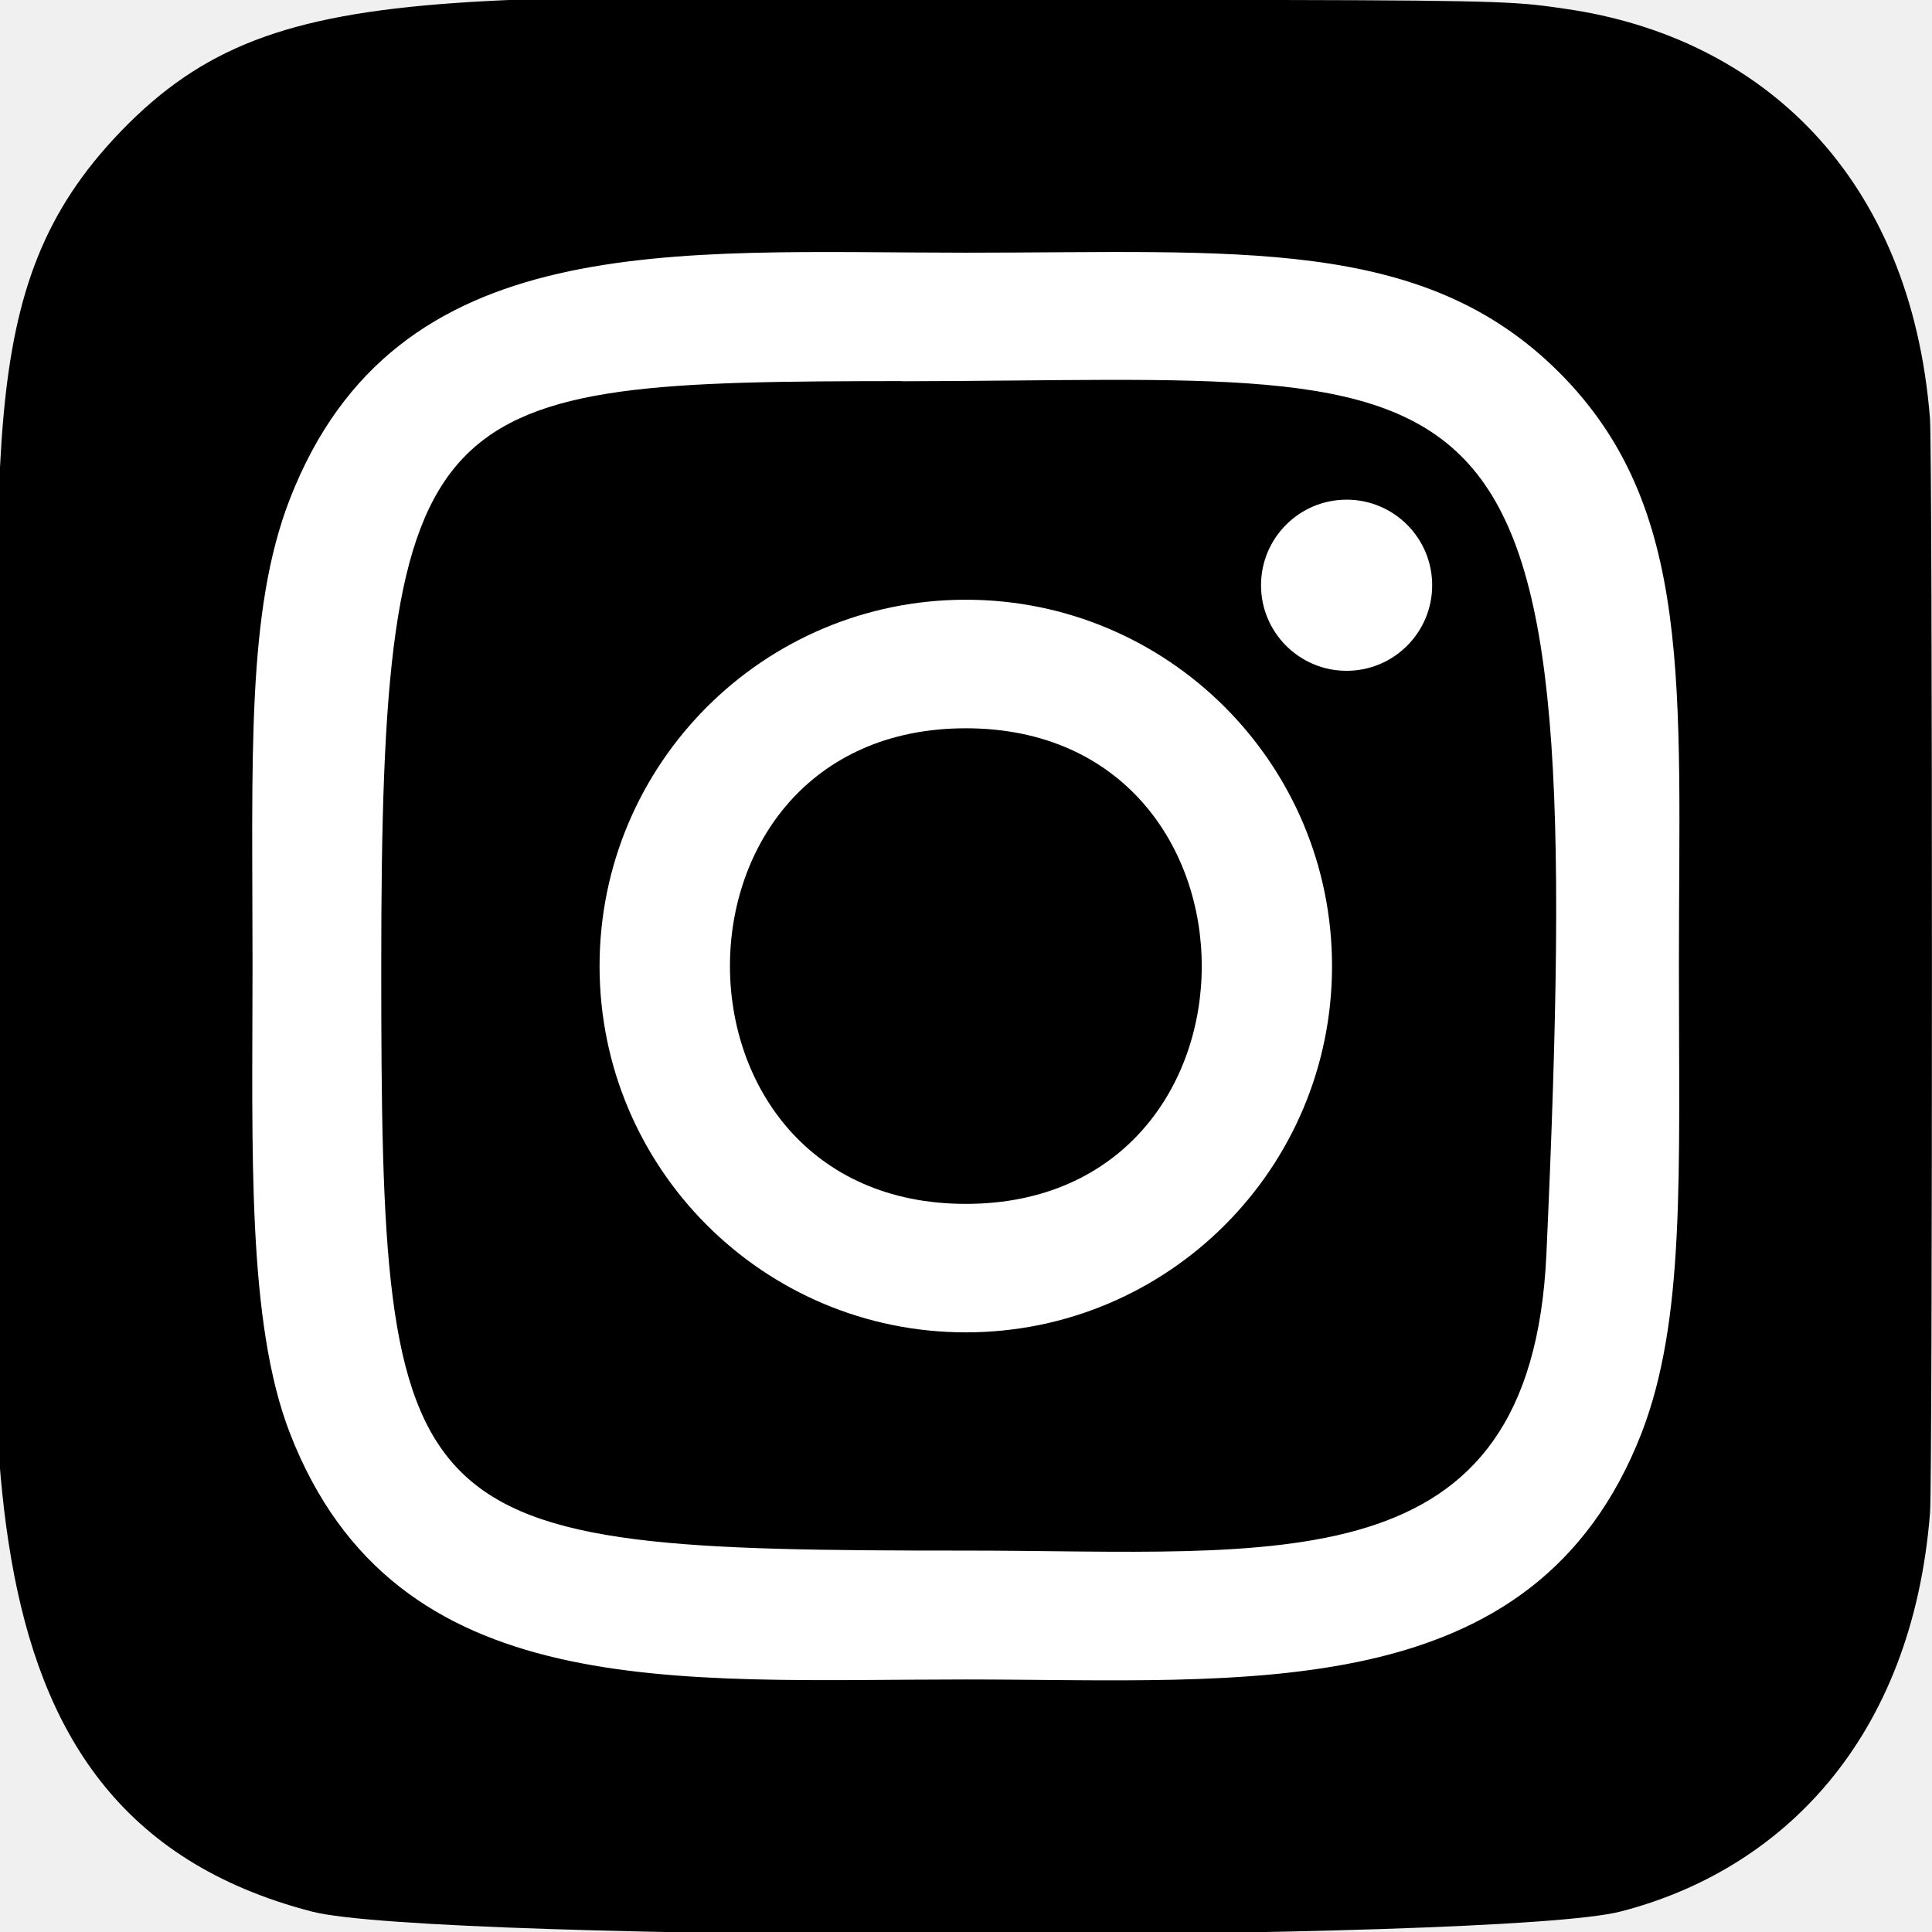
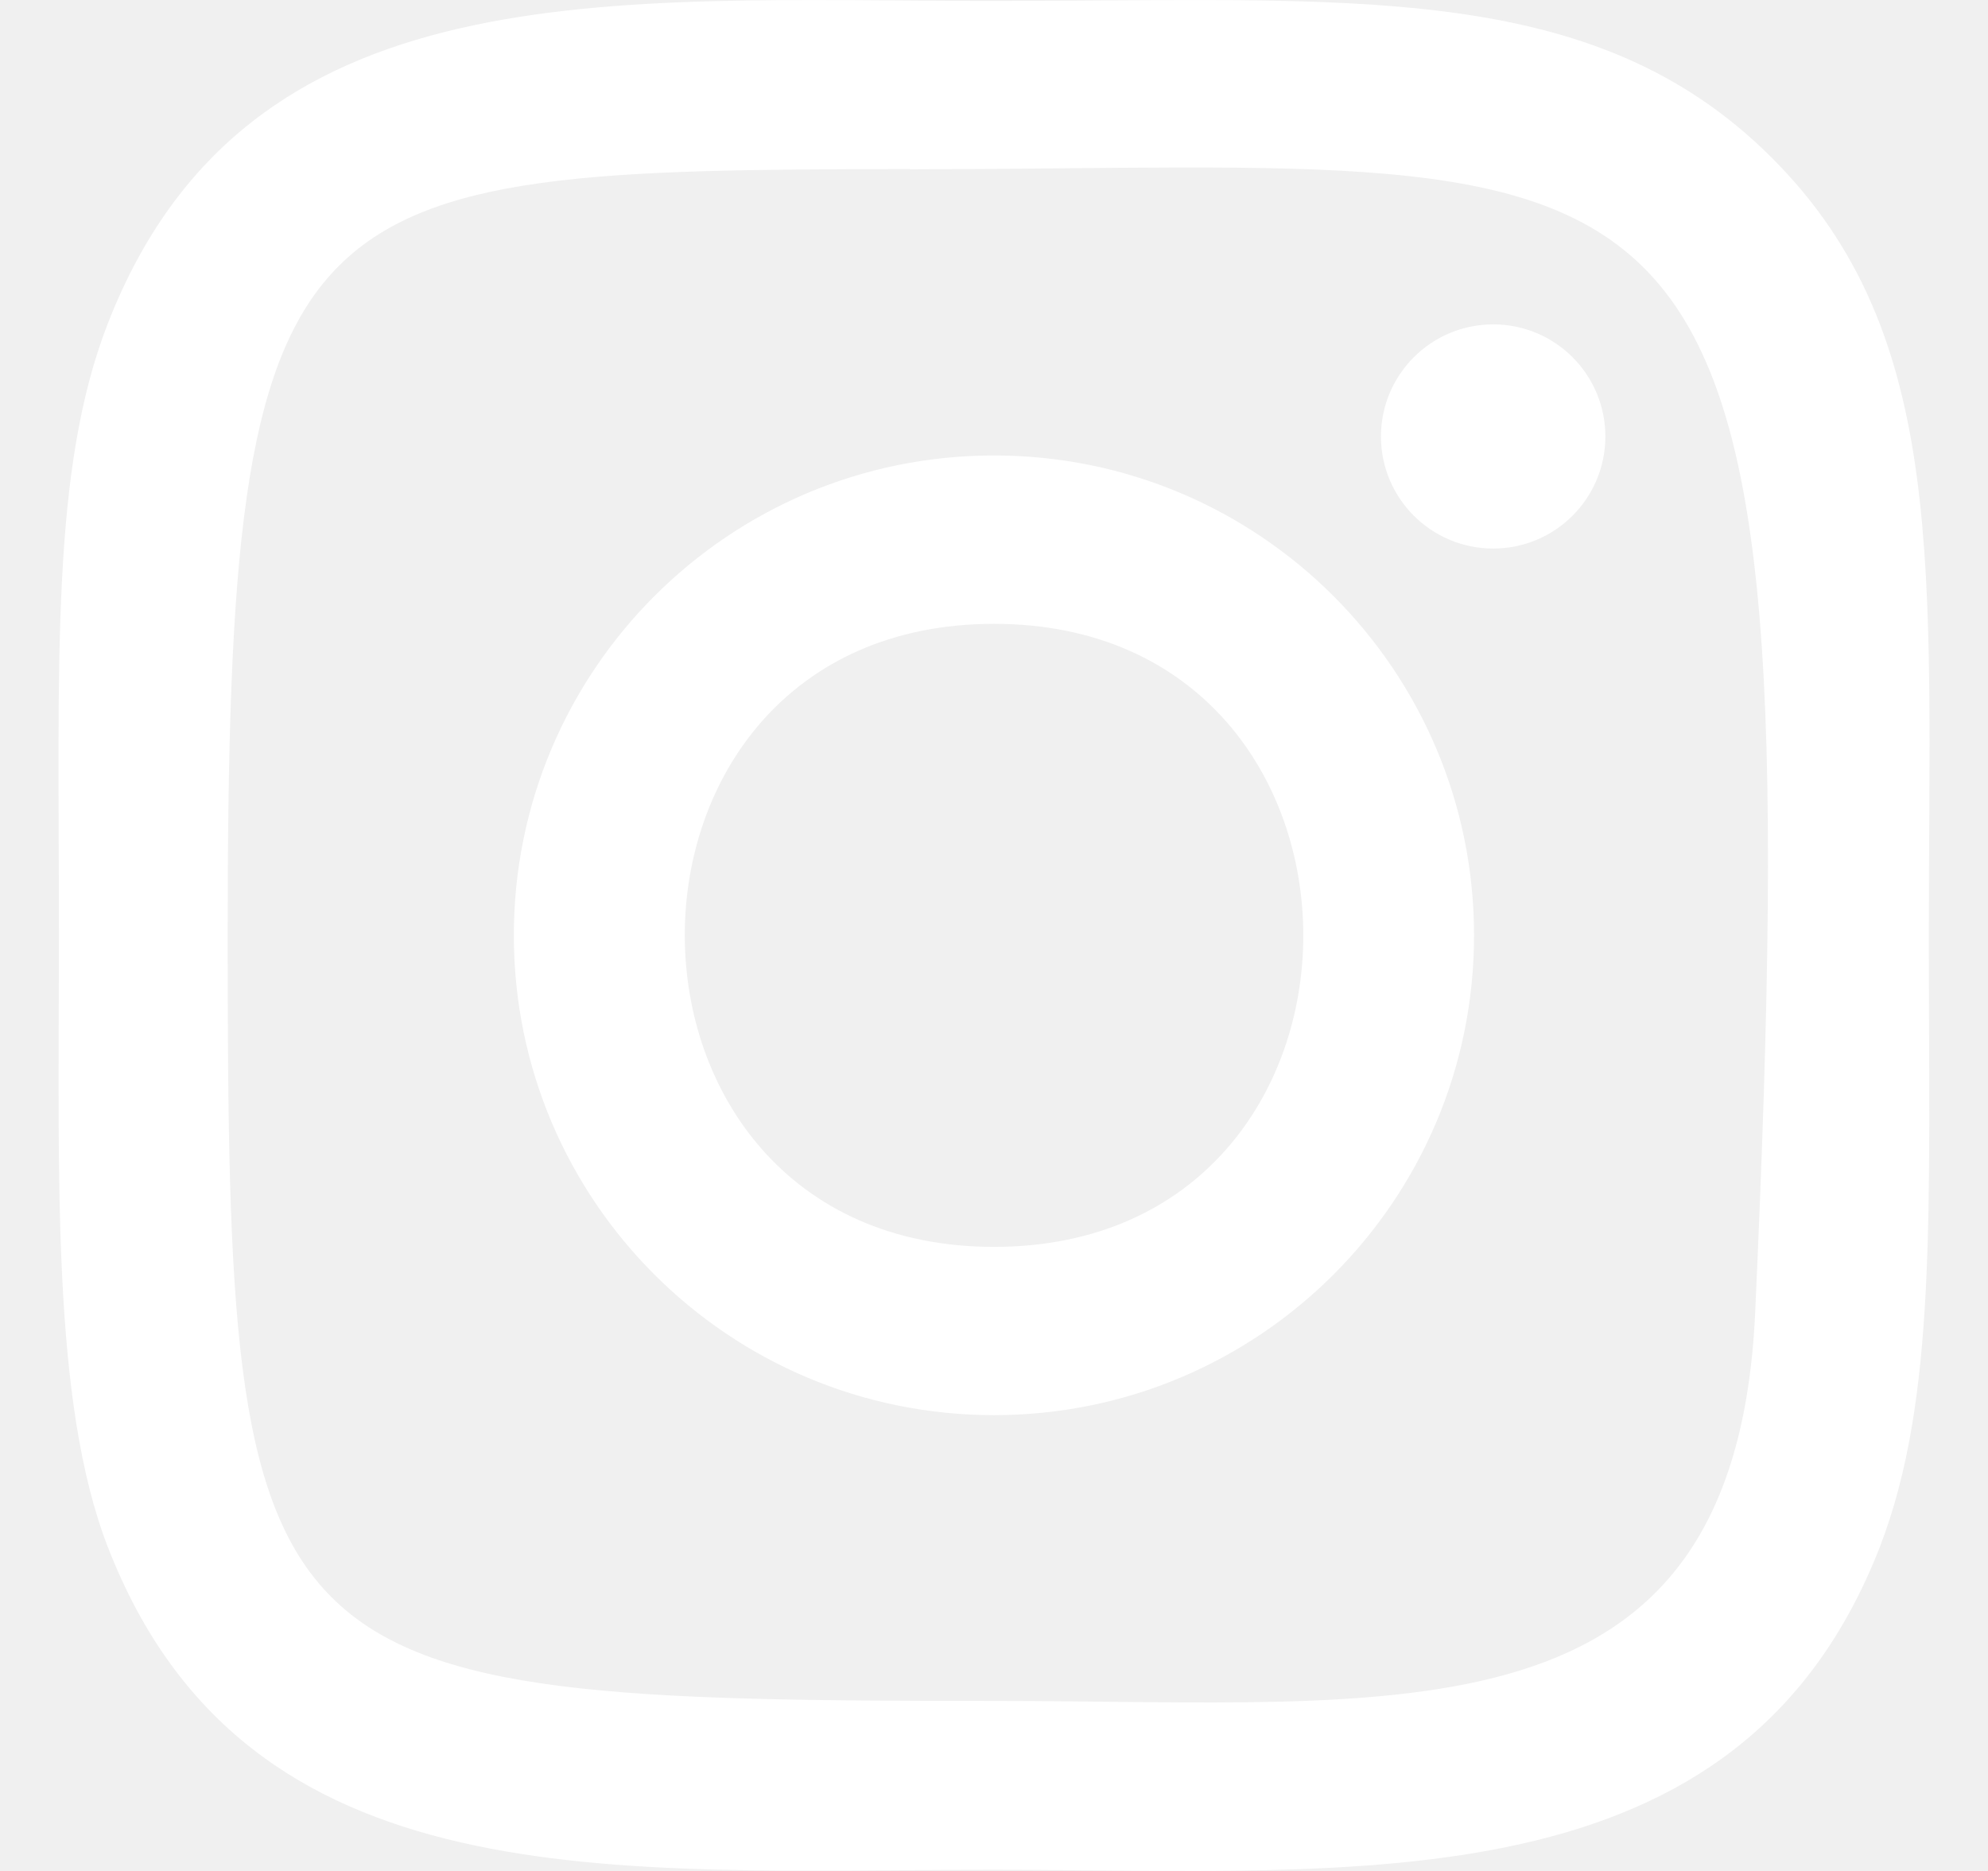
- <svg xmlns="http://www.w3.org/2000/svg" width="24" height="24" viewBox="0 0 24 24" fill="none">
-   <g clip-path="url(#clip0_101_461)">
-     <path d="M1.5 1.633C-0.386 3.592 -0 5.673 -0 11.995C-0 17.245 -0.916 22.508 3.878 23.747C5.375 24.132 18.639 24.132 20.134 23.745C22.13 23.23 23.754 21.611 23.976 18.788C24.007 18.394 24.007 5.603 23.975 5.201C23.739 2.194 21.888 0.461 19.449 0.11C18.89 0.029 18.778 0.005 15.91 0C5.737 0.005 3.507 -0.448 1.5 1.633Z" fill="black" />
-     <path d="M11.998 3.139C8.367 3.139 4.919 2.816 3.602 6.196C3.058 7.592 3.137 9.405 3.137 12.001C3.137 14.279 3.064 16.42 3.602 17.805C4.916 21.187 8.392 20.863 11.996 20.863C15.473 20.863 19.058 21.225 20.391 17.805C20.936 16.395 20.856 14.609 20.856 12.001C20.856 8.539 21.047 6.304 19.368 4.626C17.668 2.926 15.369 3.139 11.994 3.139H11.998ZM11.204 4.736C18.778 4.724 19.742 3.882 19.21 15.579C19.021 19.716 15.871 19.262 11.999 19.262C4.939 19.262 4.736 19.06 4.736 11.997C4.736 4.852 5.296 4.74 11.204 4.734V4.736ZM16.728 6.207C16.141 6.207 15.665 6.683 15.665 7.27C15.665 7.857 16.141 8.333 16.728 8.333C17.315 8.333 17.791 7.857 17.791 7.27C17.791 6.683 17.315 6.207 16.728 6.207ZM11.998 7.45C9.485 7.45 7.448 9.488 7.448 12.001C7.448 14.514 9.485 16.551 11.998 16.551C14.511 16.551 16.547 14.514 16.547 12.001C16.547 9.488 14.511 7.45 11.998 7.45ZM11.998 9.047C15.903 9.047 15.908 14.955 11.998 14.955C8.094 14.955 8.088 9.047 11.998 9.047Z" fill="white" />
-   </g>
-   <defs>
-     <clipPath id="clip0_101_461">
-       <rect width="24" height="24" fill="white" />
-     </clipPath>
-   </defs>
+ <svg xmlns="http://www.w3.org/2000/svg" width="17" height="16" viewBox="0 0 17 16" fill="none">
+   <path d="M8.5 0.008C5.223 0.008 2.112 -0.284 0.923 2.764C0.432 4.023 0.504 5.658 0.504 7.999C0.504 10.053 0.438 11.984 0.923 13.232C2.109 16.282 5.246 15.99 8.498 15.99C11.636 15.99 14.871 16.317 16.074 13.232C16.566 11.961 16.494 10.351 16.494 7.999C16.494 4.877 16.666 2.862 15.151 1.349C13.617 -0.184 11.542 0.008 8.497 0.008H8.5ZM7.784 1.448C14.619 1.437 15.489 0.678 15.009 11.225C14.838 14.956 11.995 14.546 8.501 14.546C2.13 14.546 1.947 14.364 1.947 7.995C1.947 1.552 2.452 1.451 7.784 1.446V1.448ZM12.769 2.774C12.239 2.774 11.809 3.203 11.809 3.733C11.809 4.262 12.239 4.691 12.769 4.691C13.299 4.691 13.728 4.262 13.728 3.733C13.728 3.203 13.299 2.774 12.769 2.774ZM8.5 3.895C6.232 3.895 4.394 5.733 4.394 7.999C4.394 10.265 6.232 12.102 8.5 12.102C10.768 12.102 12.605 10.265 12.605 7.999C12.605 5.733 10.768 3.895 8.5 3.895ZM8.5 5.335C12.024 5.335 12.029 10.663 8.5 10.663C4.977 10.663 4.972 5.335 8.5 5.335Z" fill="white" />
</svg>
